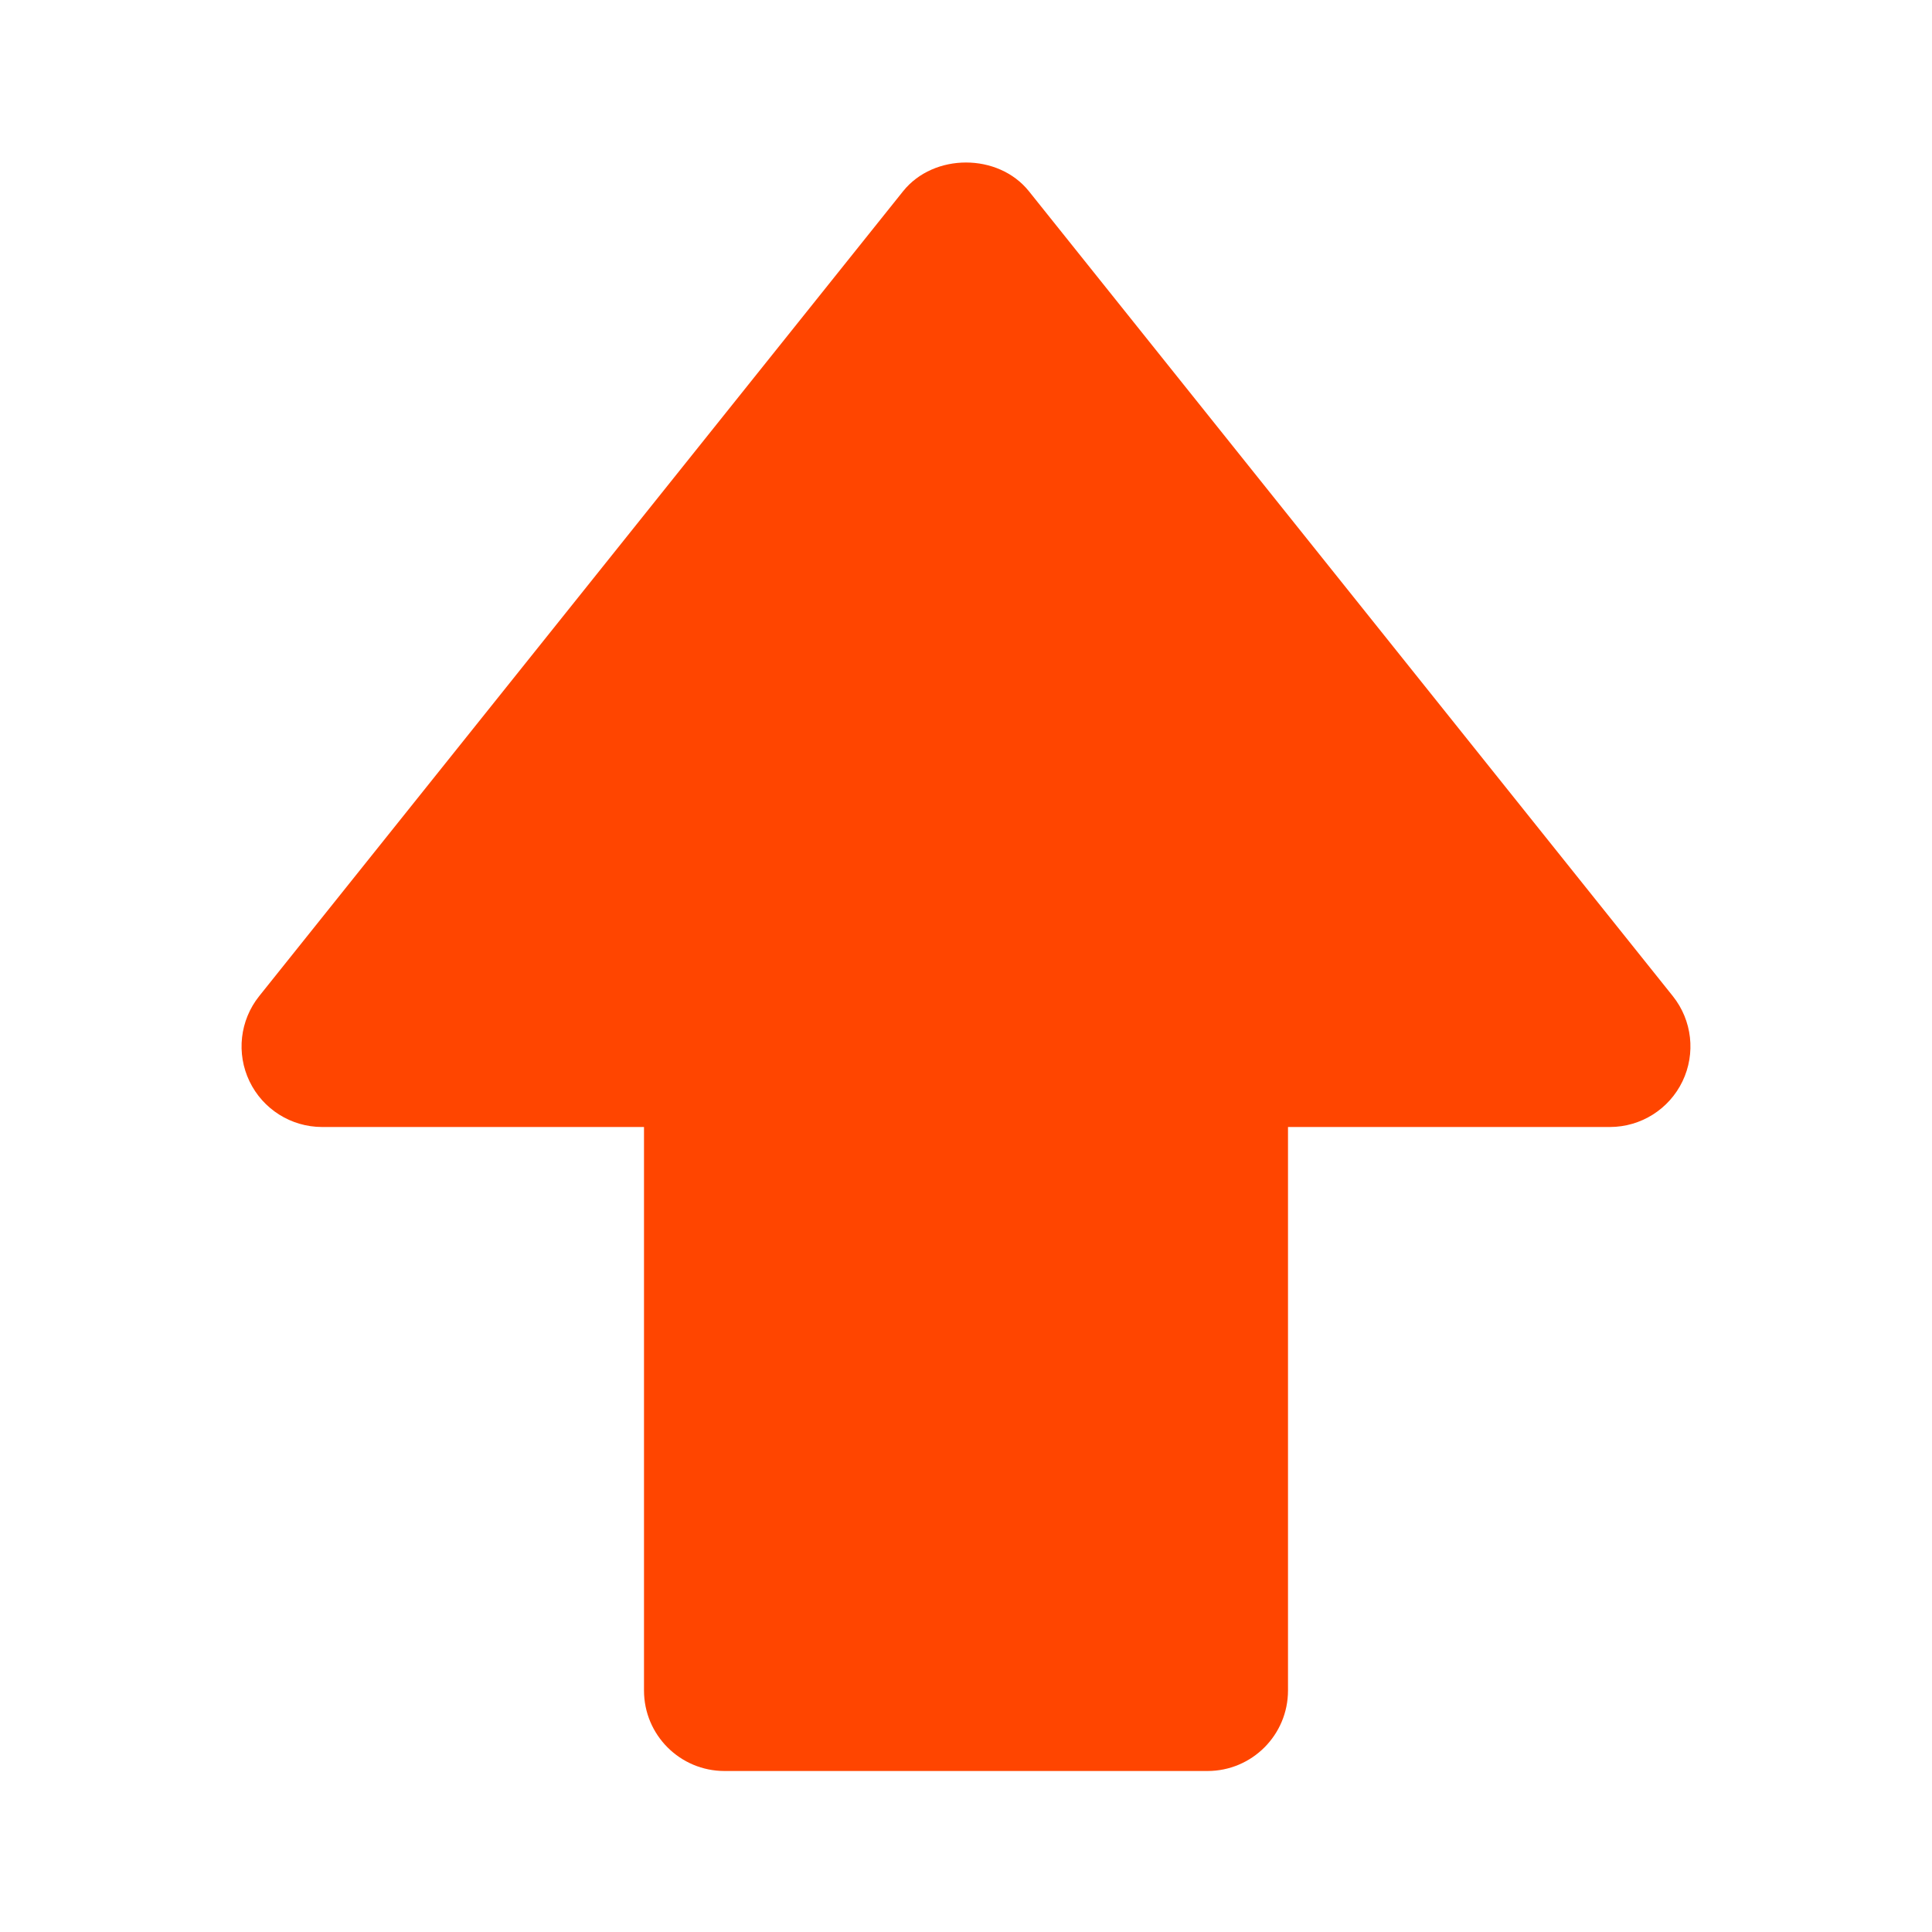
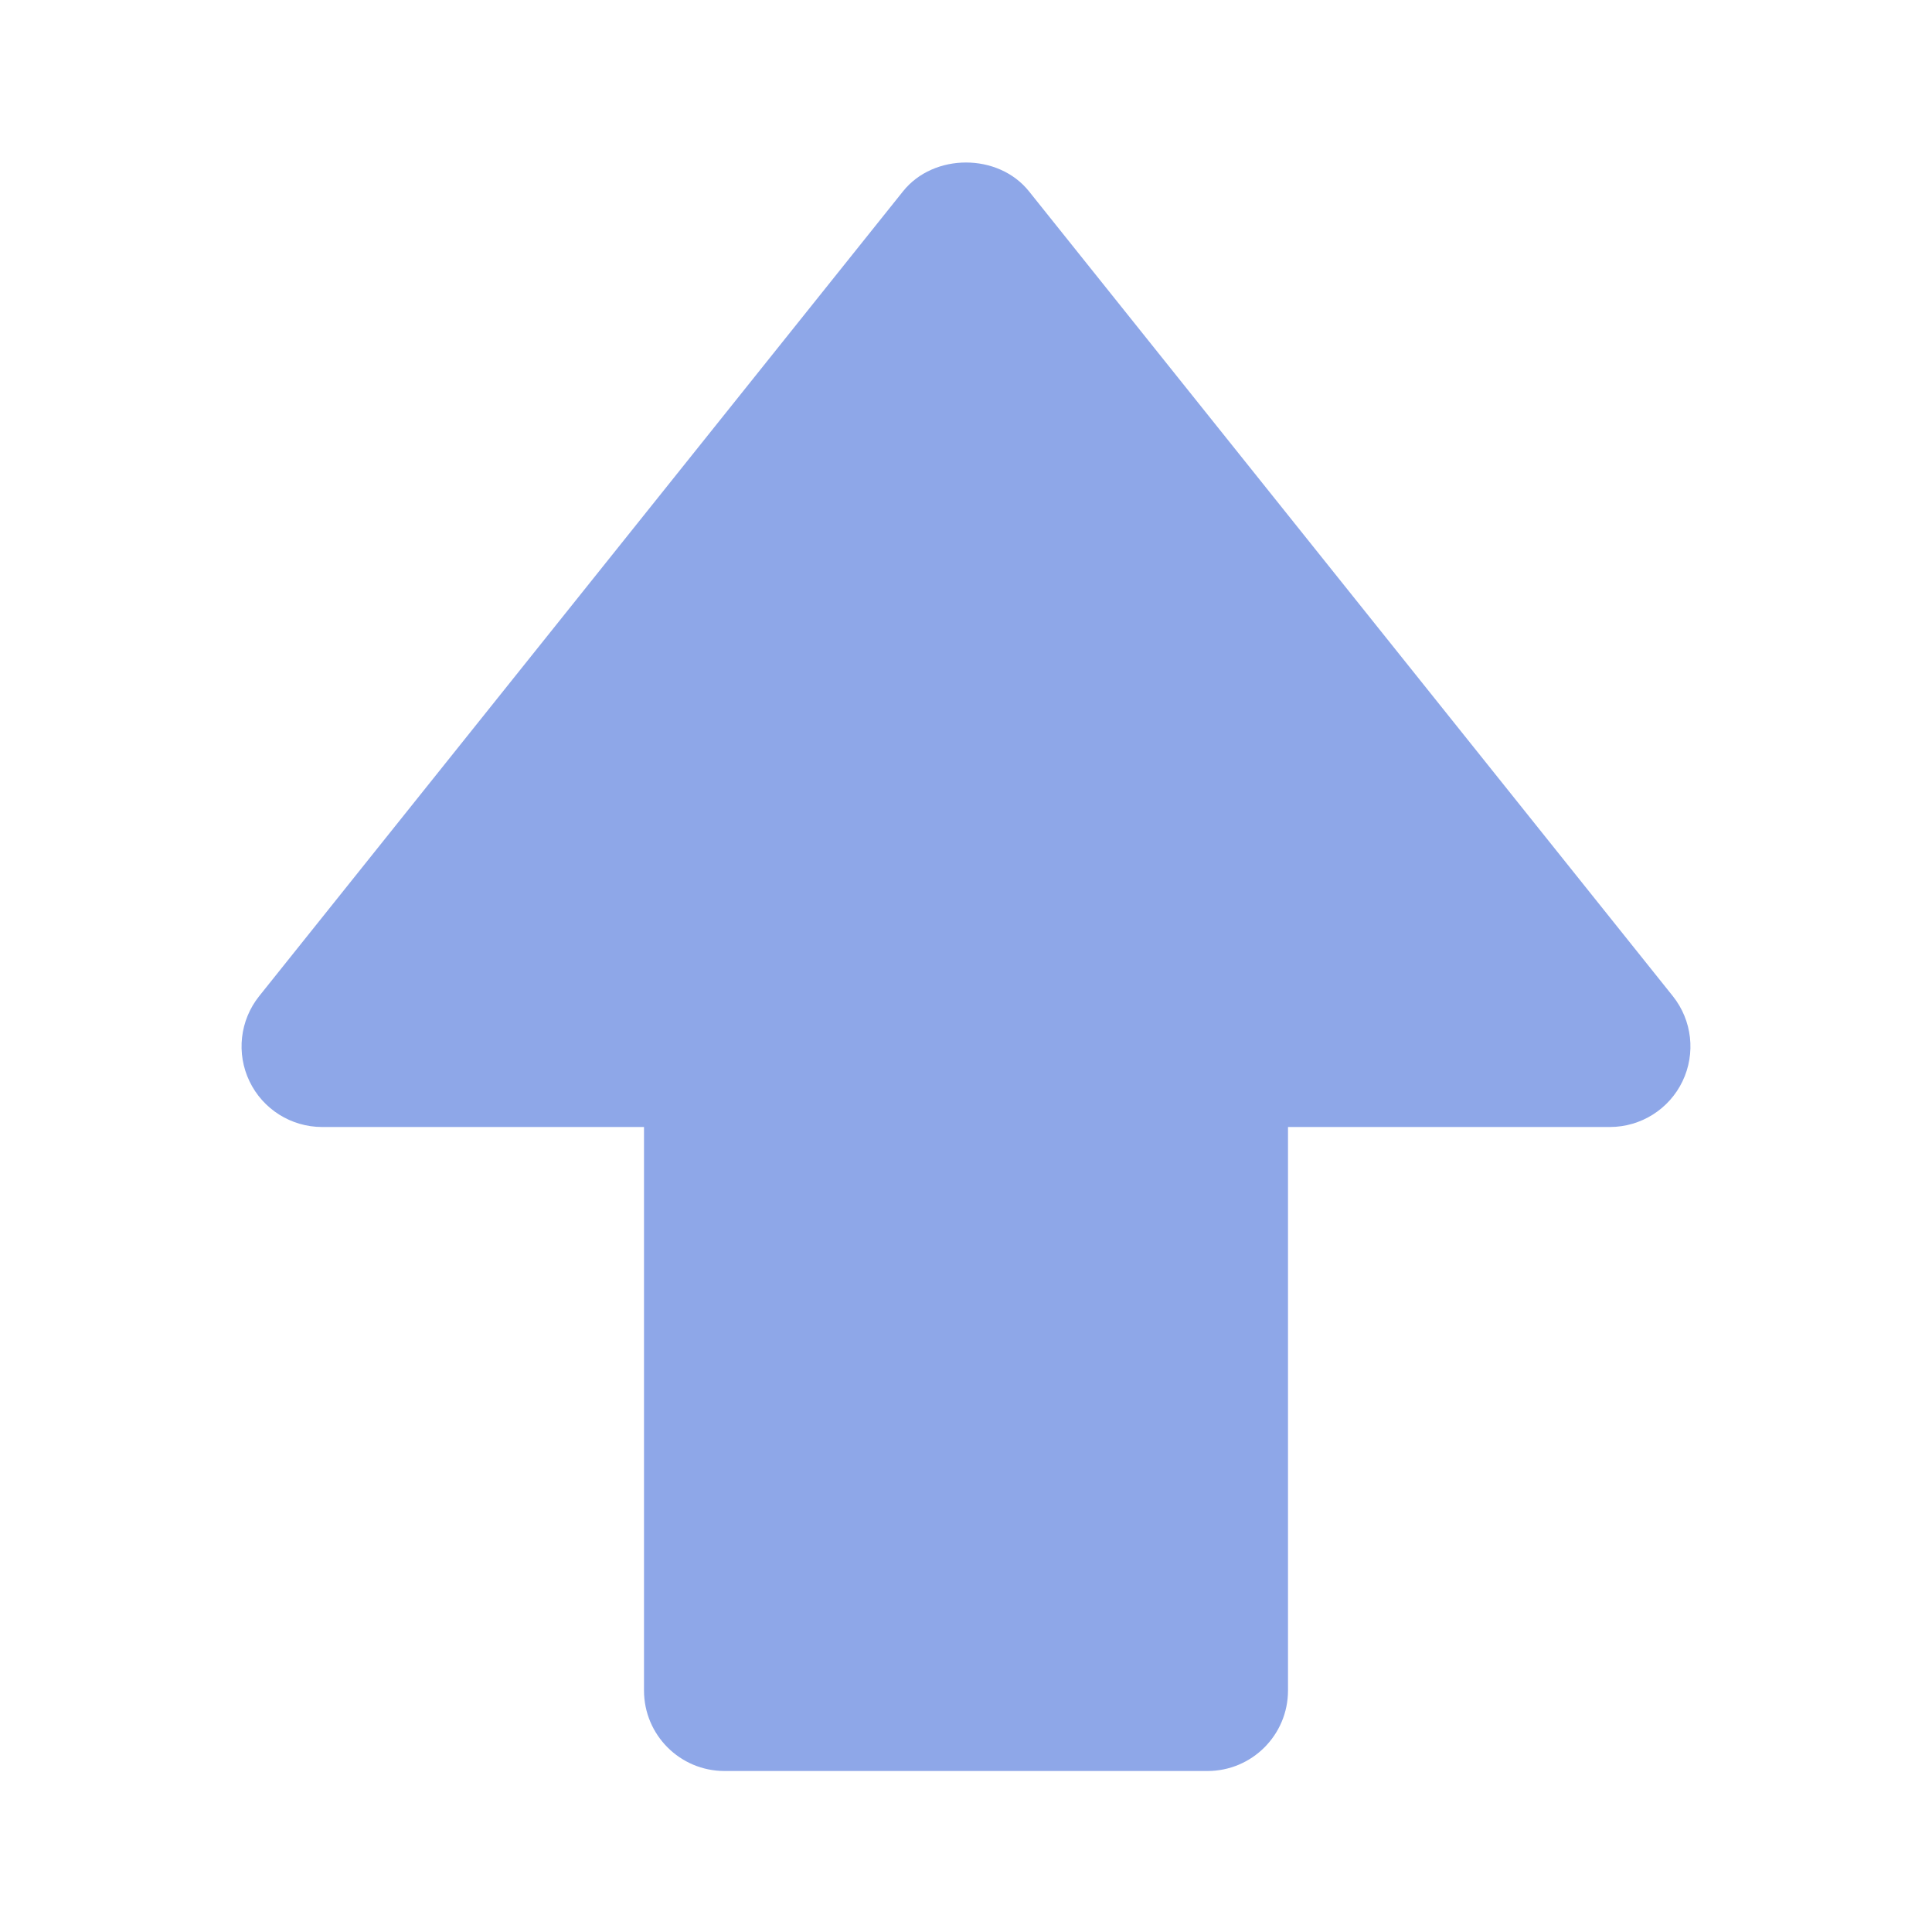
- <svg xmlns="http://www.w3.org/2000/svg" fill="#ff4500" width="24px" height="24px" viewBox="0 0 24 24">
-   <path d="M4 14h4v7a1 1 0 0 0 1 1h6a1 1 0 0 0 1-1v-7h4a1.001 1.001 0 0 0 .781-1.625l-8-10c-.381-.475-1.181-.475-1.562 0l-8 10A1.001 1.001 0 0 0 4 14z" />
+ <svg xmlns="http://www.w3.org/2000/svg" width="288" height="288">
+   <svg width="288" height="288" fill="#ff4500" viewBox="0 0 24 24">
+     <path fill="#8ea7e8" d="M4 14h4v7a1 1 0 0 0 1 1h6a1 1 0 0 0 1-1v-7h4a1.001 1.001 0 0 0 .781-1.625l-8-10c-.381-.475-1.181-.475-1.562 0l-8 10A1.001 1.001 0 0 0 4 14z" class="color000 svgShape" />
+   </svg>
</svg>
